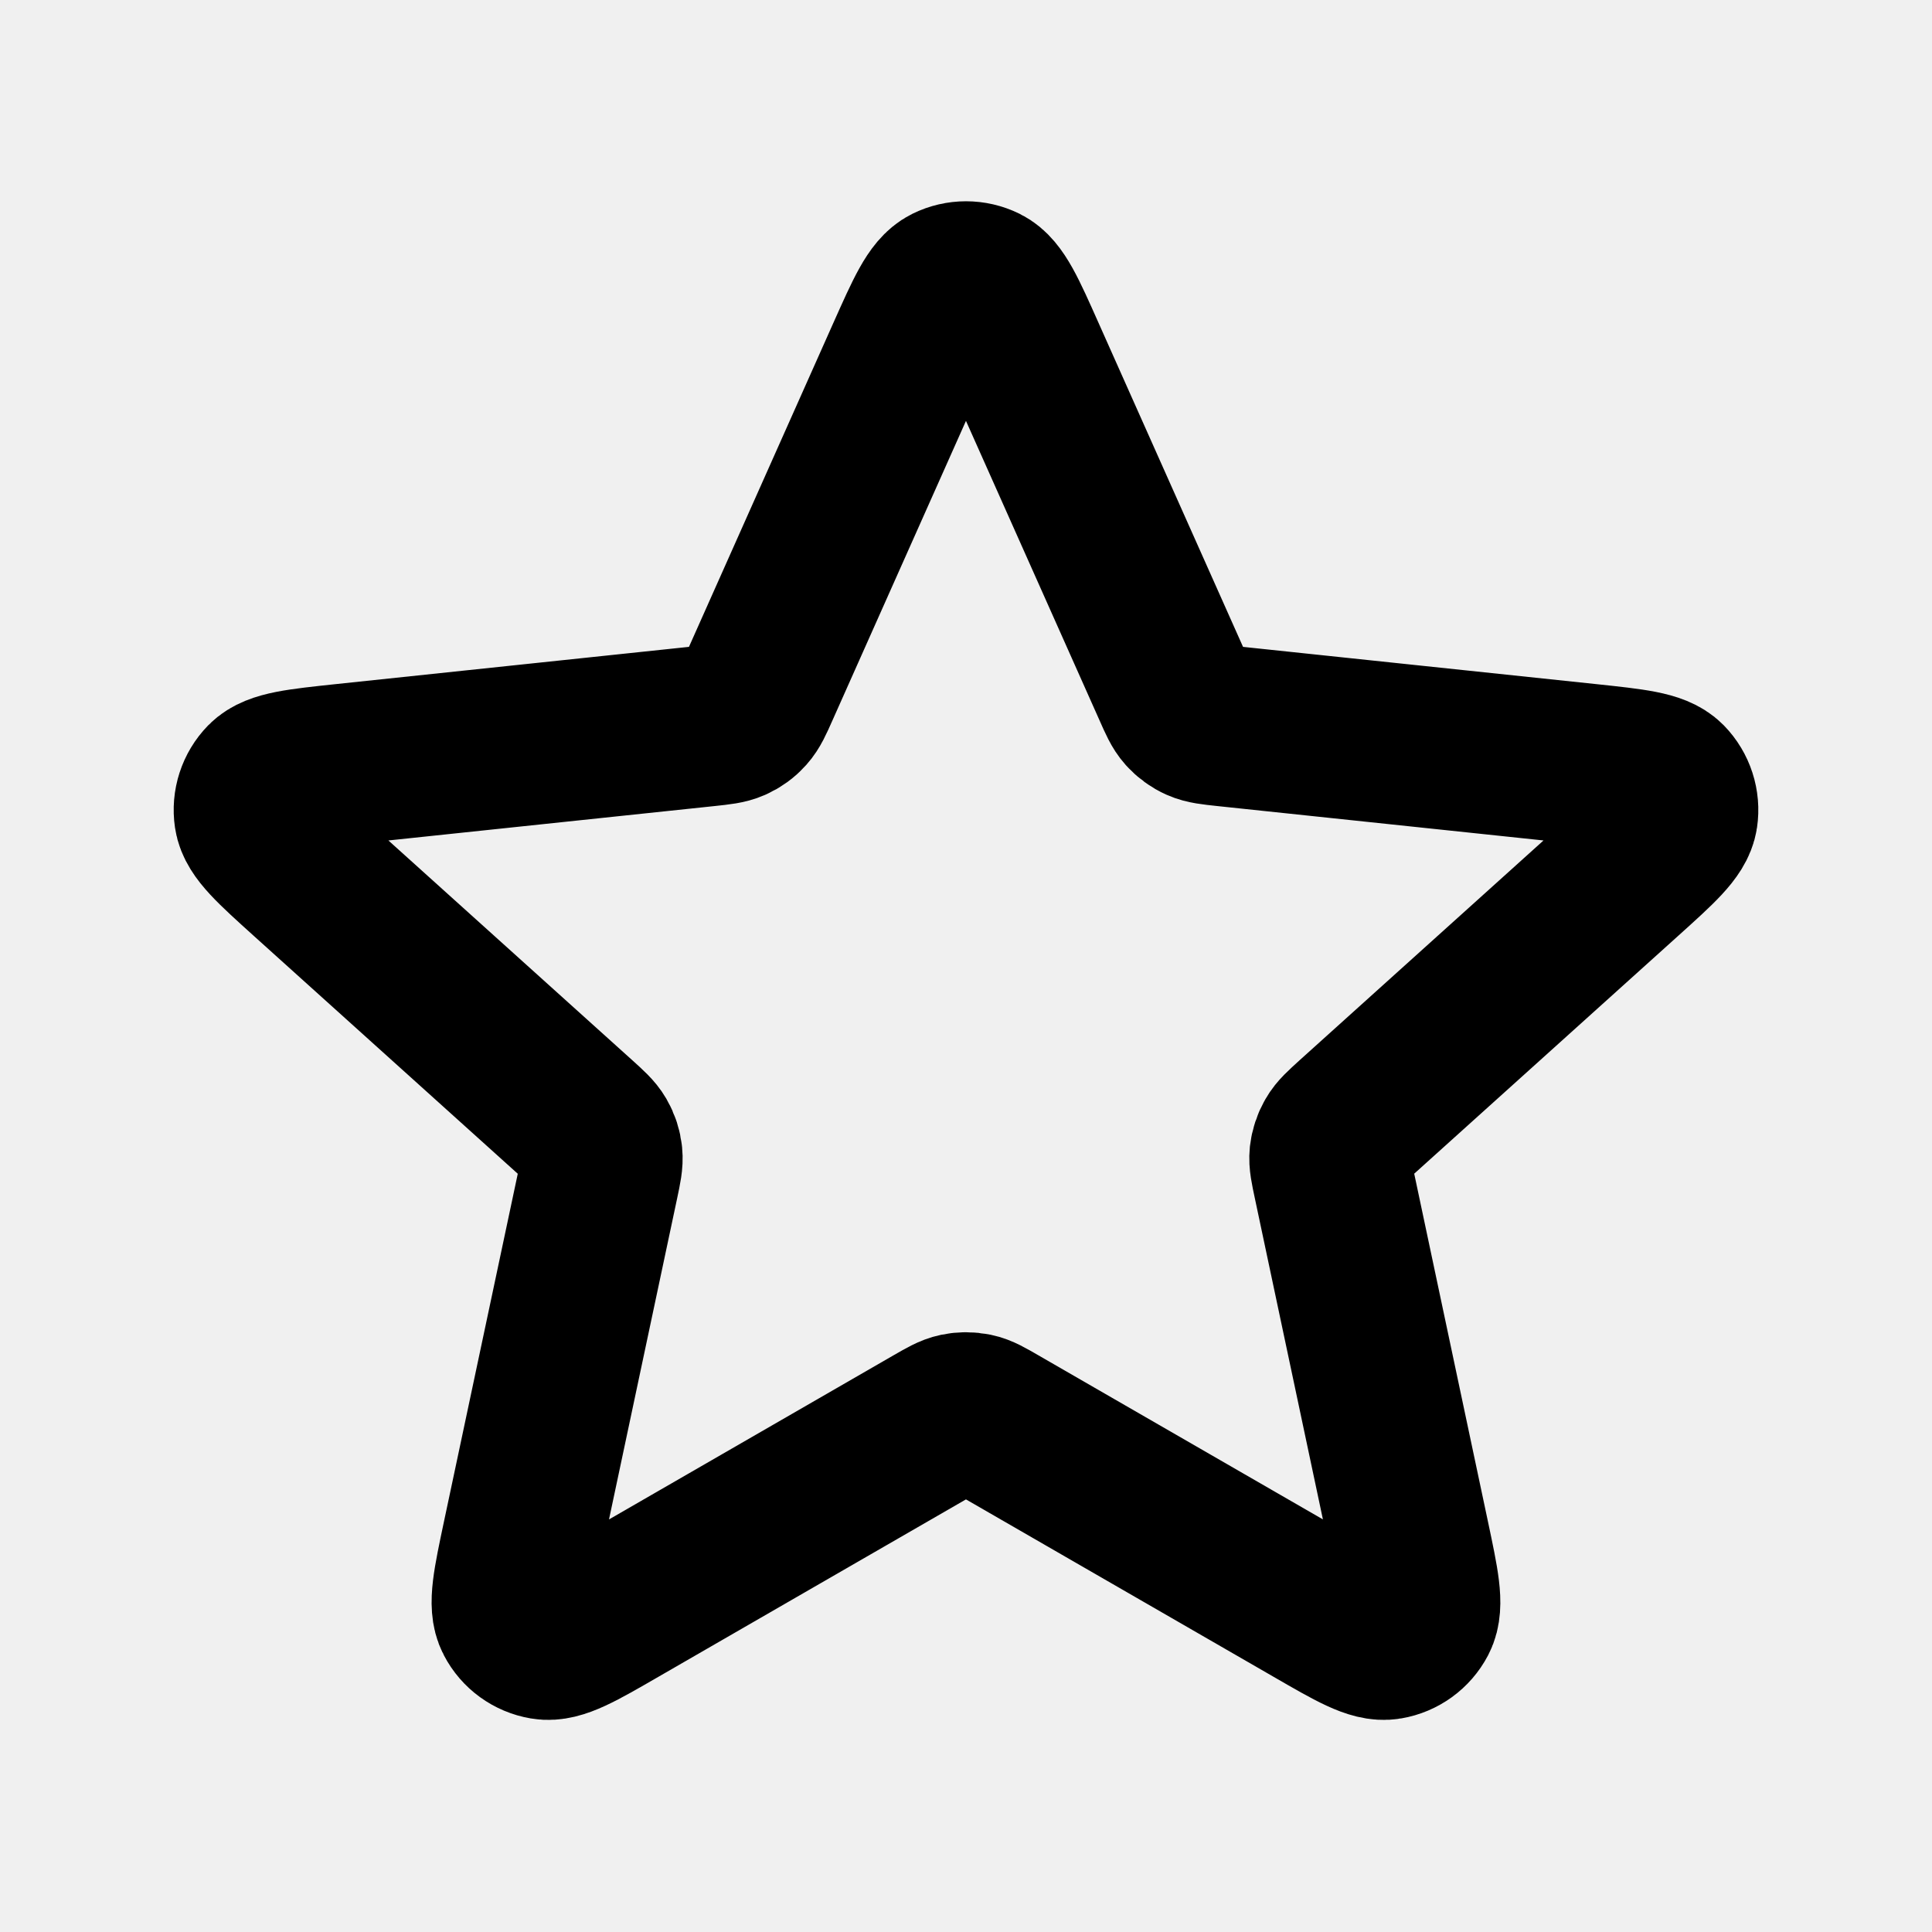
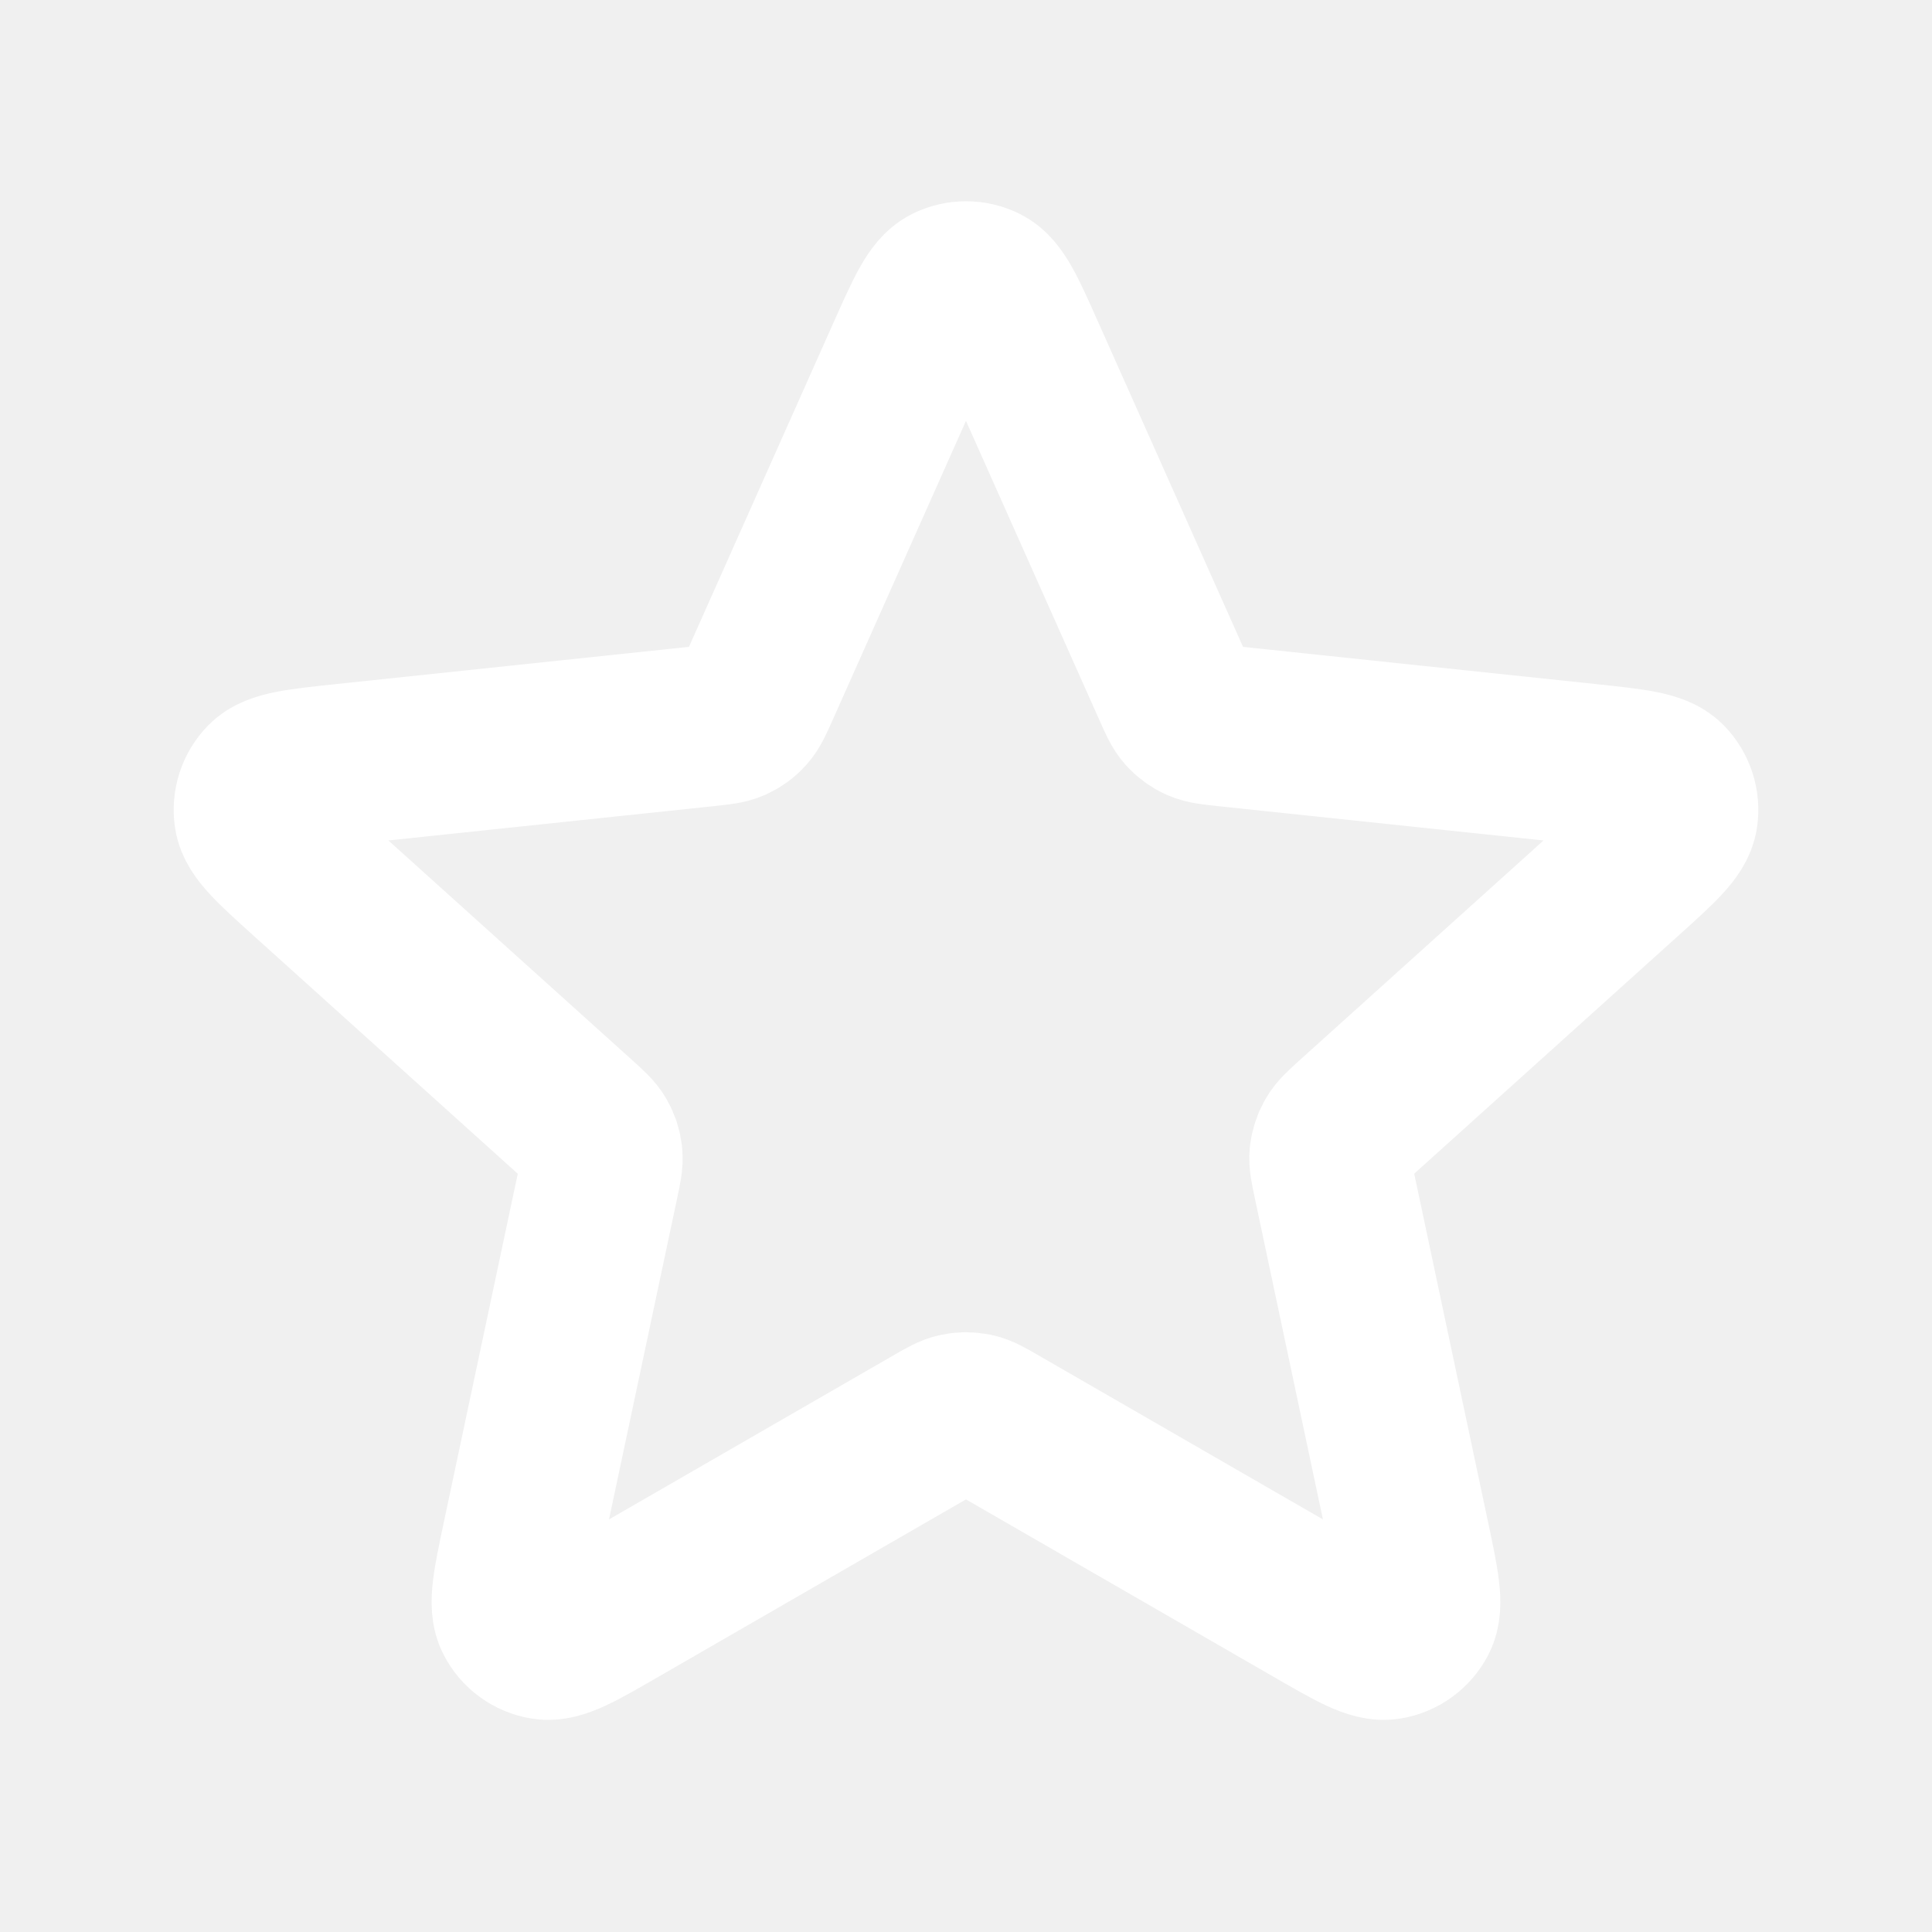
<svg xmlns="http://www.w3.org/2000/svg" viewBox="0 0 24 24" fill="none">
-   <path d="M11.269 4.411C11.501 3.892 11.616 3.632 11.778 3.552C11.918 3.483 12.082 3.483 12.222 3.552C12.383 3.632 12.499 3.892 12.73 4.411L14.575 8.548C14.643 8.702 14.677 8.778 14.73 8.837C14.777 8.889 14.834 8.931 14.898 8.959C14.97 8.991 15.054 9 15.221 9.018L19.726 9.493C20.291 9.553 20.574 9.583 20.7 9.711C20.809 9.823 20.86 9.98 20.837 10.134C20.811 10.312 20.6 10.502 20.177 10.883L16.812 13.915C16.688 14.028 16.625 14.084 16.586 14.153C16.551 14.213 16.529 14.281 16.521 14.35C16.513 14.429 16.531 14.511 16.566 14.676L17.505 19.106C17.623 19.663 17.682 19.941 17.599 20.1C17.526 20.239 17.393 20.335 17.239 20.361C17.062 20.392 16.816 20.25 16.323 19.965L12.399 17.702C12.254 17.618 12.181 17.576 12.104 17.56C12.035 17.546 11.964 17.546 11.896 17.56C11.819 17.576 11.746 17.618 11.6 17.702L7.677 19.965C7.184 20.25 6.938 20.392 6.76 20.361C6.606 20.335 6.473 20.239 6.401 20.1C6.317 19.941 6.376 19.663 6.494 19.106L7.434 14.676C7.469 14.511 7.486 14.429 7.478 14.35C7.471 14.281 7.449 14.213 7.414 14.153C7.374 14.084 7.312 14.028 7.187 13.915L3.822 10.883C3.4 10.502 3.189 10.312 3.163 10.134C3.14 9.98 3.191 9.823 3.3 9.711C3.426 9.583 3.709 9.553 4.274 9.493L8.778 9.018C8.946 9 9.029 8.991 9.101 8.959C9.165 8.931 9.223 8.889 9.269 8.837C9.322 8.778 9.357 8.702 9.425 8.548L11.269 4.411Z" stroke="currentColor" stroke-width="2" stroke-linecap="round" stroke-linejoin="round" />
+   <path d="M11.269 4.411C11.501 3.892 11.616 3.632 11.778 3.552C11.918 3.483 12.082 3.483 12.222 3.552C12.383 3.632 12.499 3.892 12.73 4.411L14.575 8.548C14.643 8.702 14.677 8.778 14.73 8.837C14.777 8.889 14.834 8.931 14.898 8.959C14.97 8.991 15.054 9 15.221 9.018L19.726 9.493C20.291 9.553 20.574 9.583 20.7 9.711C20.809 9.823 20.86 9.98 20.837 10.134C20.811 10.312 20.6 10.502 20.177 10.883L16.812 13.915C16.688 14.028 16.625 14.084 16.586 14.153C16.551 14.213 16.529 14.281 16.521 14.35C16.513 14.429 16.531 14.511 16.566 14.676L17.505 19.106C17.623 19.663 17.682 19.941 17.599 20.1C17.526 20.239 17.393 20.335 17.239 20.361C17.062 20.392 16.816 20.25 16.323 19.965L12.399 17.702C12.254 17.618 12.181 17.576 12.104 17.56C12.035 17.546 11.964 17.546 11.896 17.56C11.819 17.576 11.746 17.618 11.6 17.702L7.677 19.965C7.184 20.25 6.938 20.392 6.76 20.361C6.606 20.335 6.473 20.239 6.401 20.1C6.317 19.941 6.376 19.663 6.494 19.106L7.434 14.676C7.469 14.511 7.486 14.429 7.478 14.35C7.471 14.281 7.449 14.213 7.414 14.153C7.374 14.084 7.312 14.028 7.187 13.915L3.822 10.883C3.4 10.502 3.189 10.312 3.163 10.134C3.14 9.98 3.191 9.823 3.3 9.711C3.426 9.583 3.709 9.553 4.274 9.493L8.778 9.018C8.946 9 9.029 8.991 9.101 8.959C9.165 8.931 9.223 8.889 9.269 8.837C9.322 8.778 9.357 8.702 9.425 8.548L11.269 4.411Z" stroke="#fff" stroke-width="2" stroke-linecap="round" stroke-linejoin="round" />
</svg>
